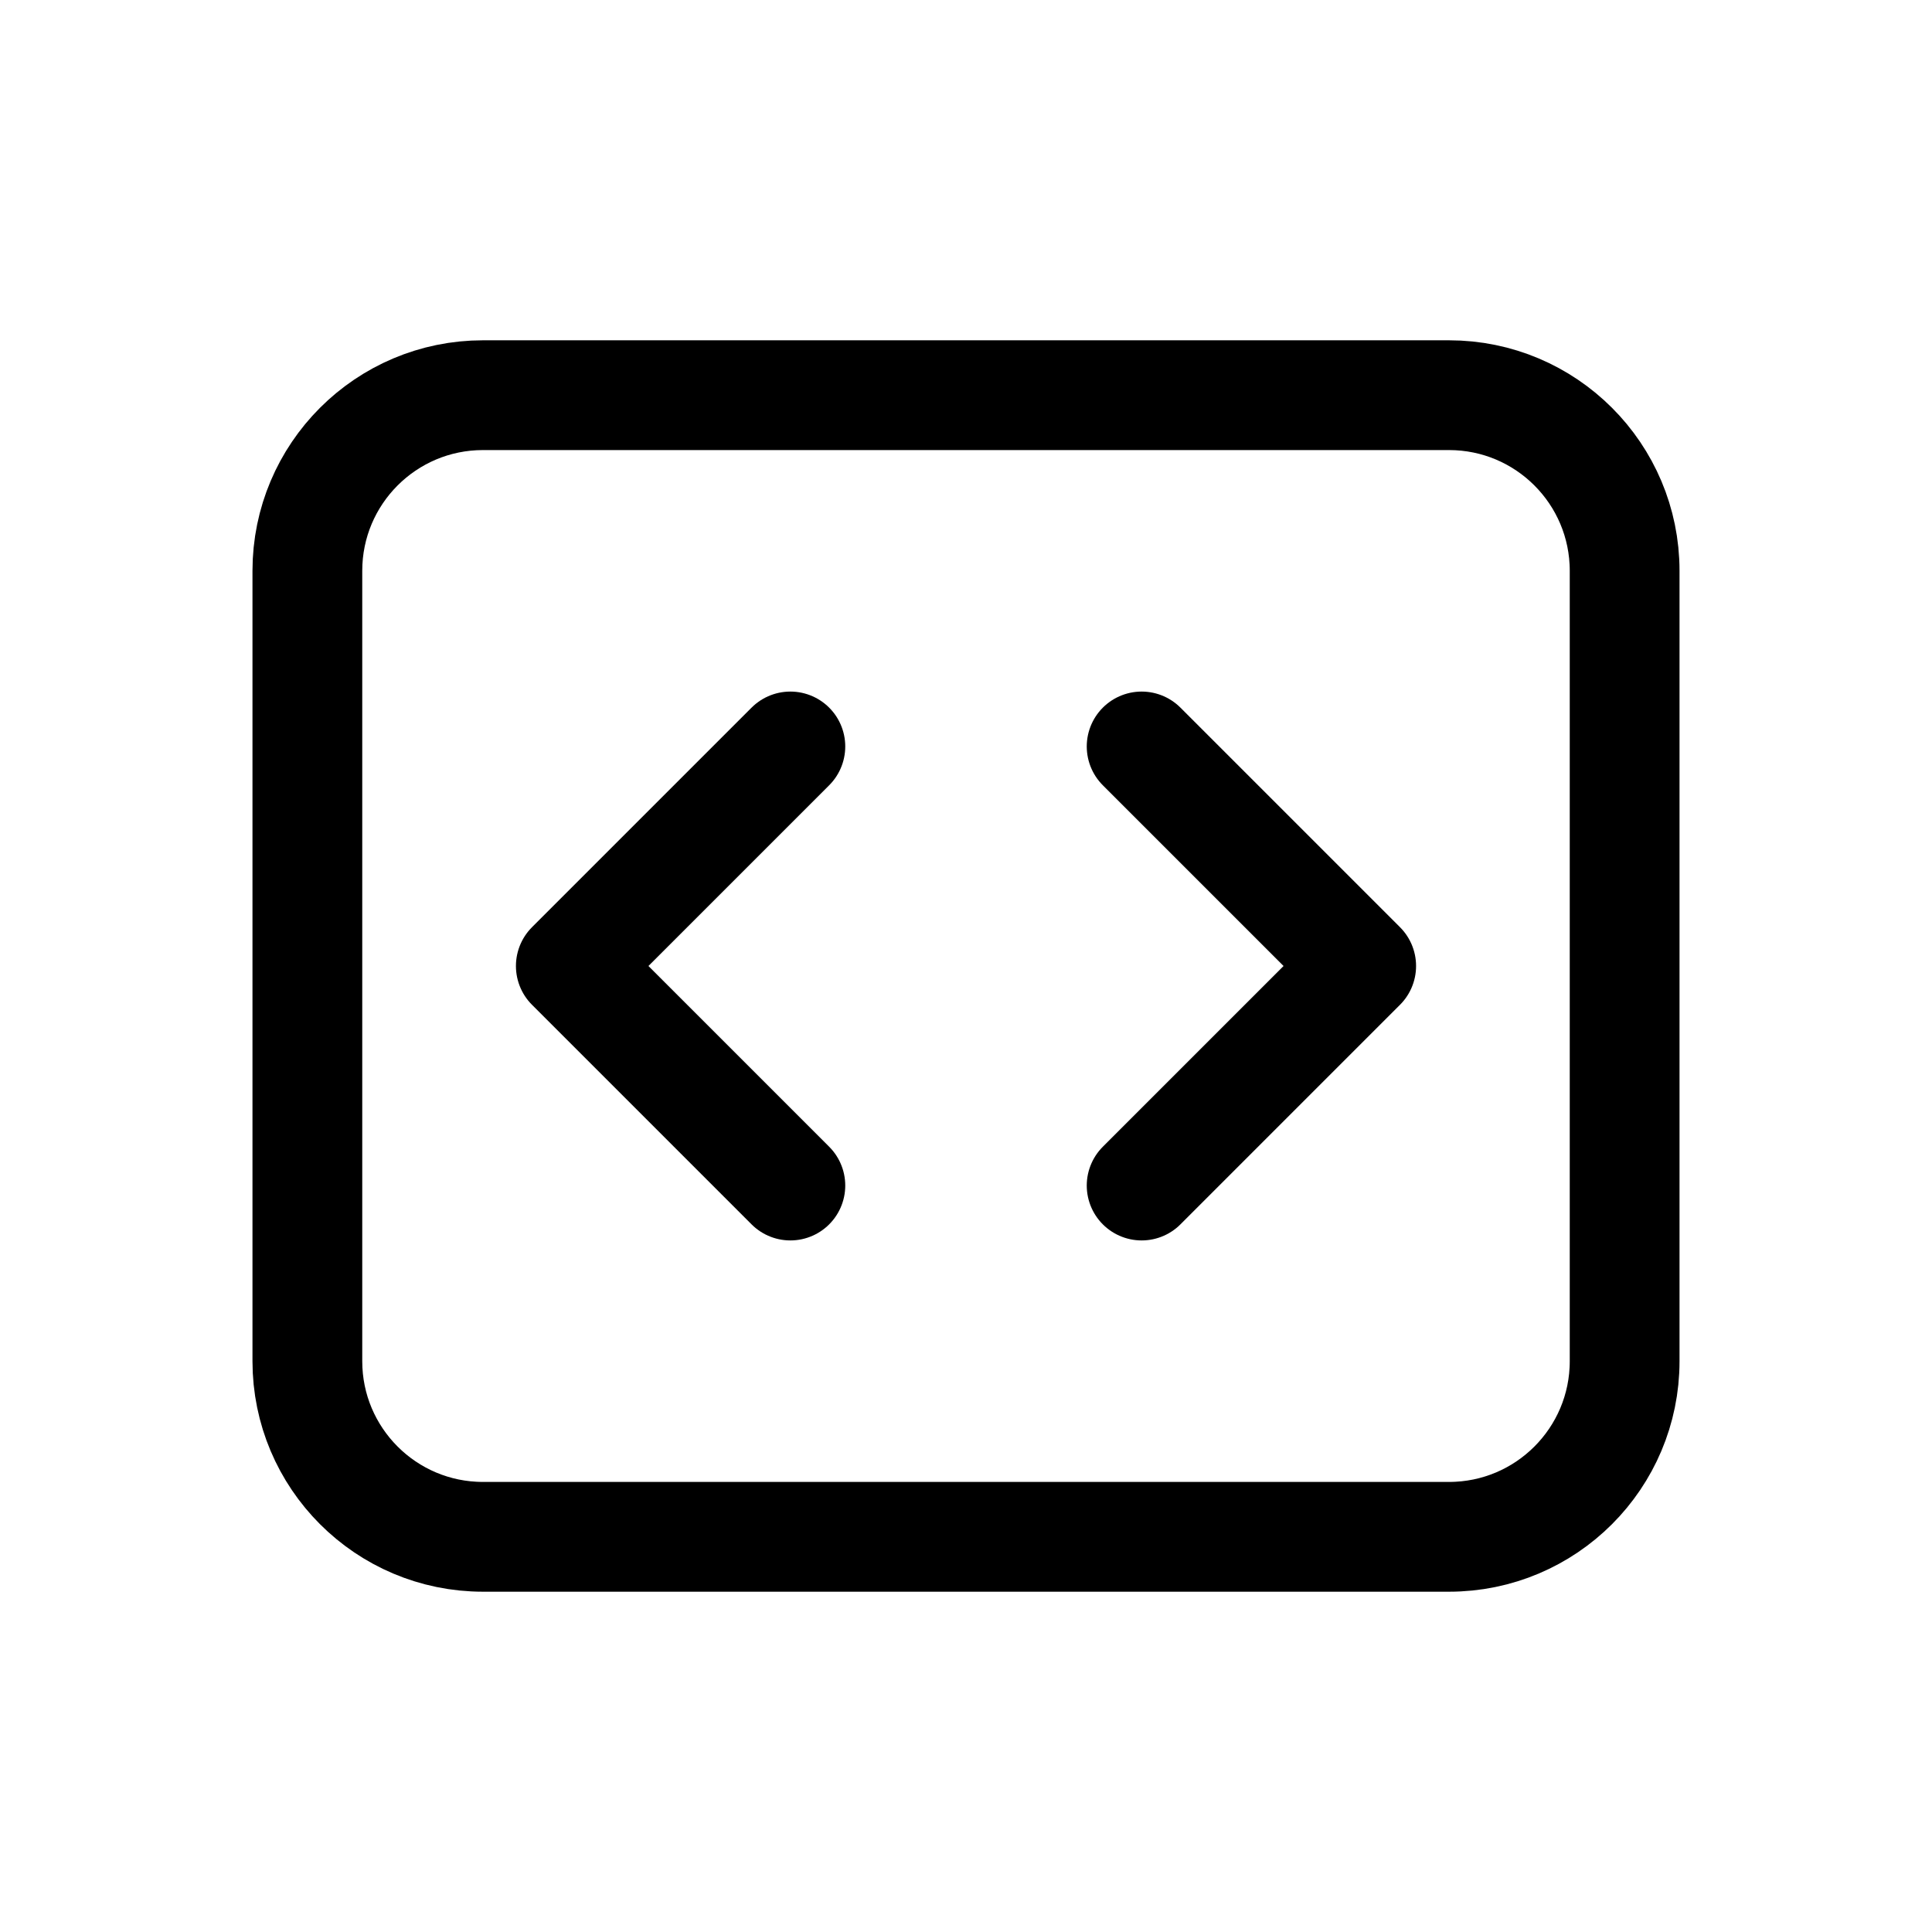
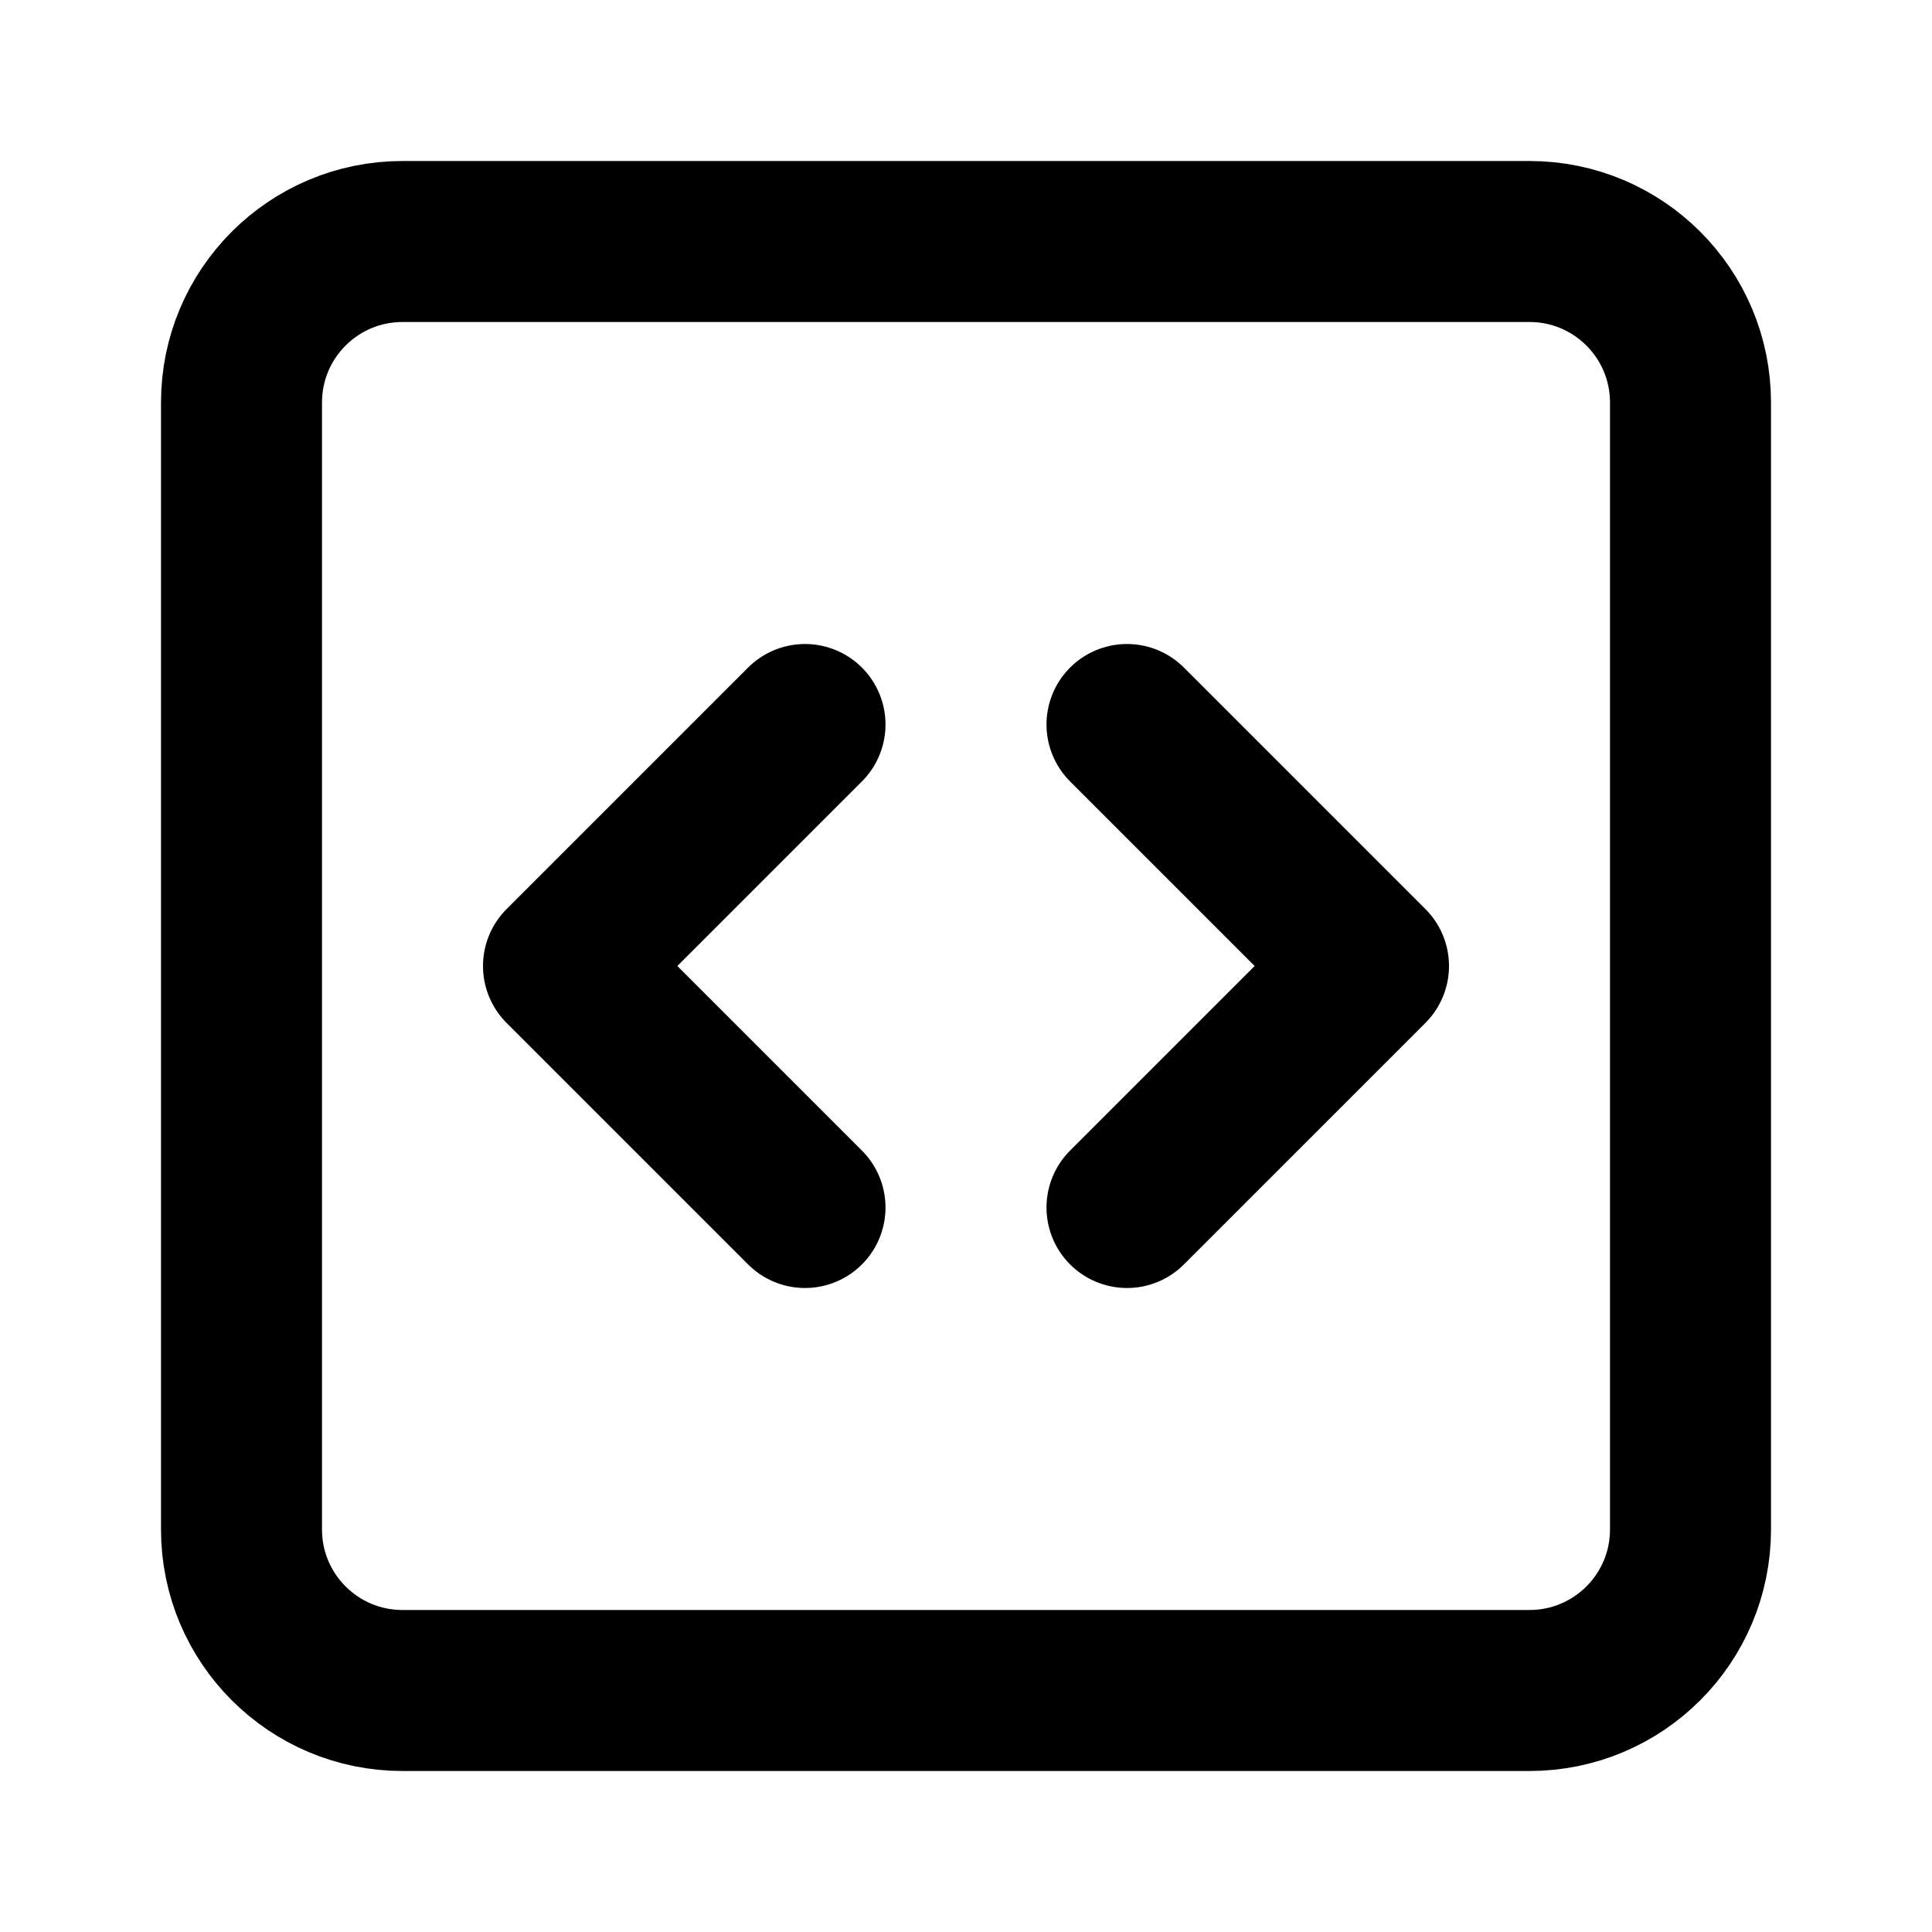
- <svg xmlns="http://www.w3.org/2000/svg" width="22" height="22" viewBox="0 0 22 22" fill="none" stroke="#000" stroke-linecap="round" stroke-linejoin="round">
-   <rect x="3.5" y="4.5" width="15" height="13" rx="2" stroke-width="1.25" />
-   <path d="M9 8.5 6.5 11 9 13.5M13 8.5l2.5 2.5-2.5 2.5" stroke-width="1.25" />
+ <svg xmlns="http://www.w3.org/2000/svg" class="lucide lucide-square-code" width="24" height="24" viewBox="0 0 24 24" fill="none" stroke="#000" stroke-width="2" stroke-linecap="round" stroke-linejoin="round">
+   <path d="m10 9-3 3 3 3" />
+   <path d="m14 15 3-3-3-3" />
+   <rect x="3" y="3" width="18" height="18" rx="2" />
</svg>
